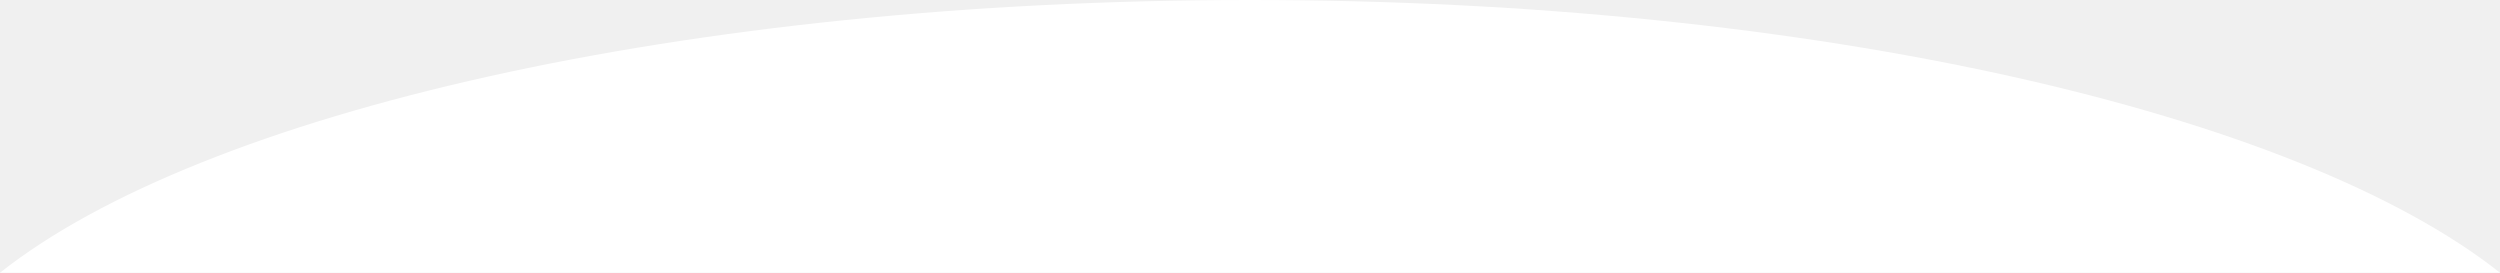
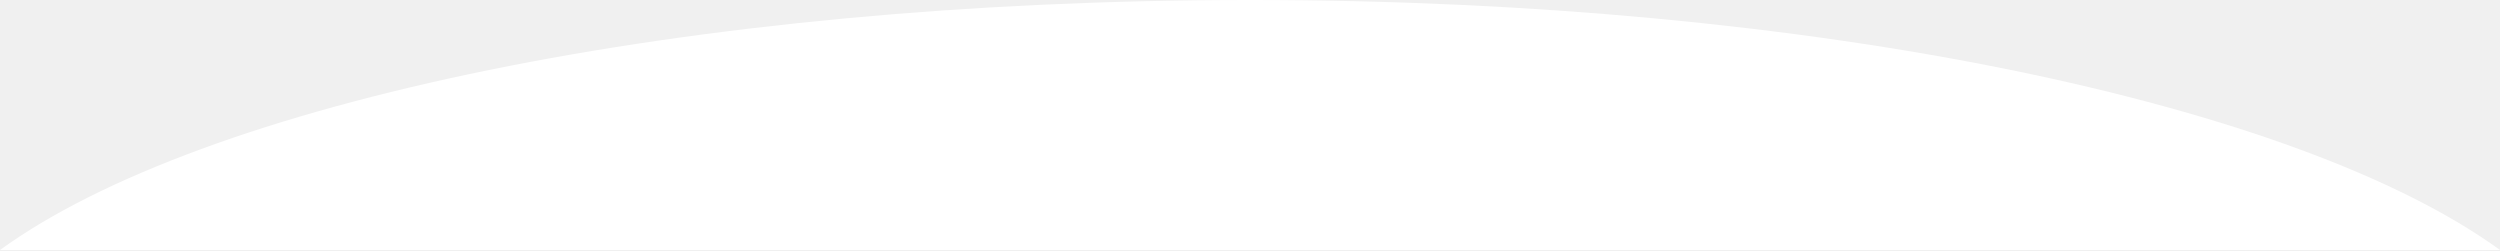
- <svg xmlns="http://www.w3.org/2000/svg" width="550" height="60" viewBox="0 0 550 60" fill="none">
-   <path d="M0 60H550C505.528 24.79 399.153 0 275 0C150.847 0 44.472 24.79 0 60Z" fill="white" />
+ <svg xmlns="http://www.w3.org/2000/svg" width="600" height="60" viewBox="0 0 600 60" fill="none">
+   <path d="M0 60H600C551.485 24.79 435.44 0 300 0C164.56 0 48.515 24.79 0 60Z" fill="white" />
</svg>
